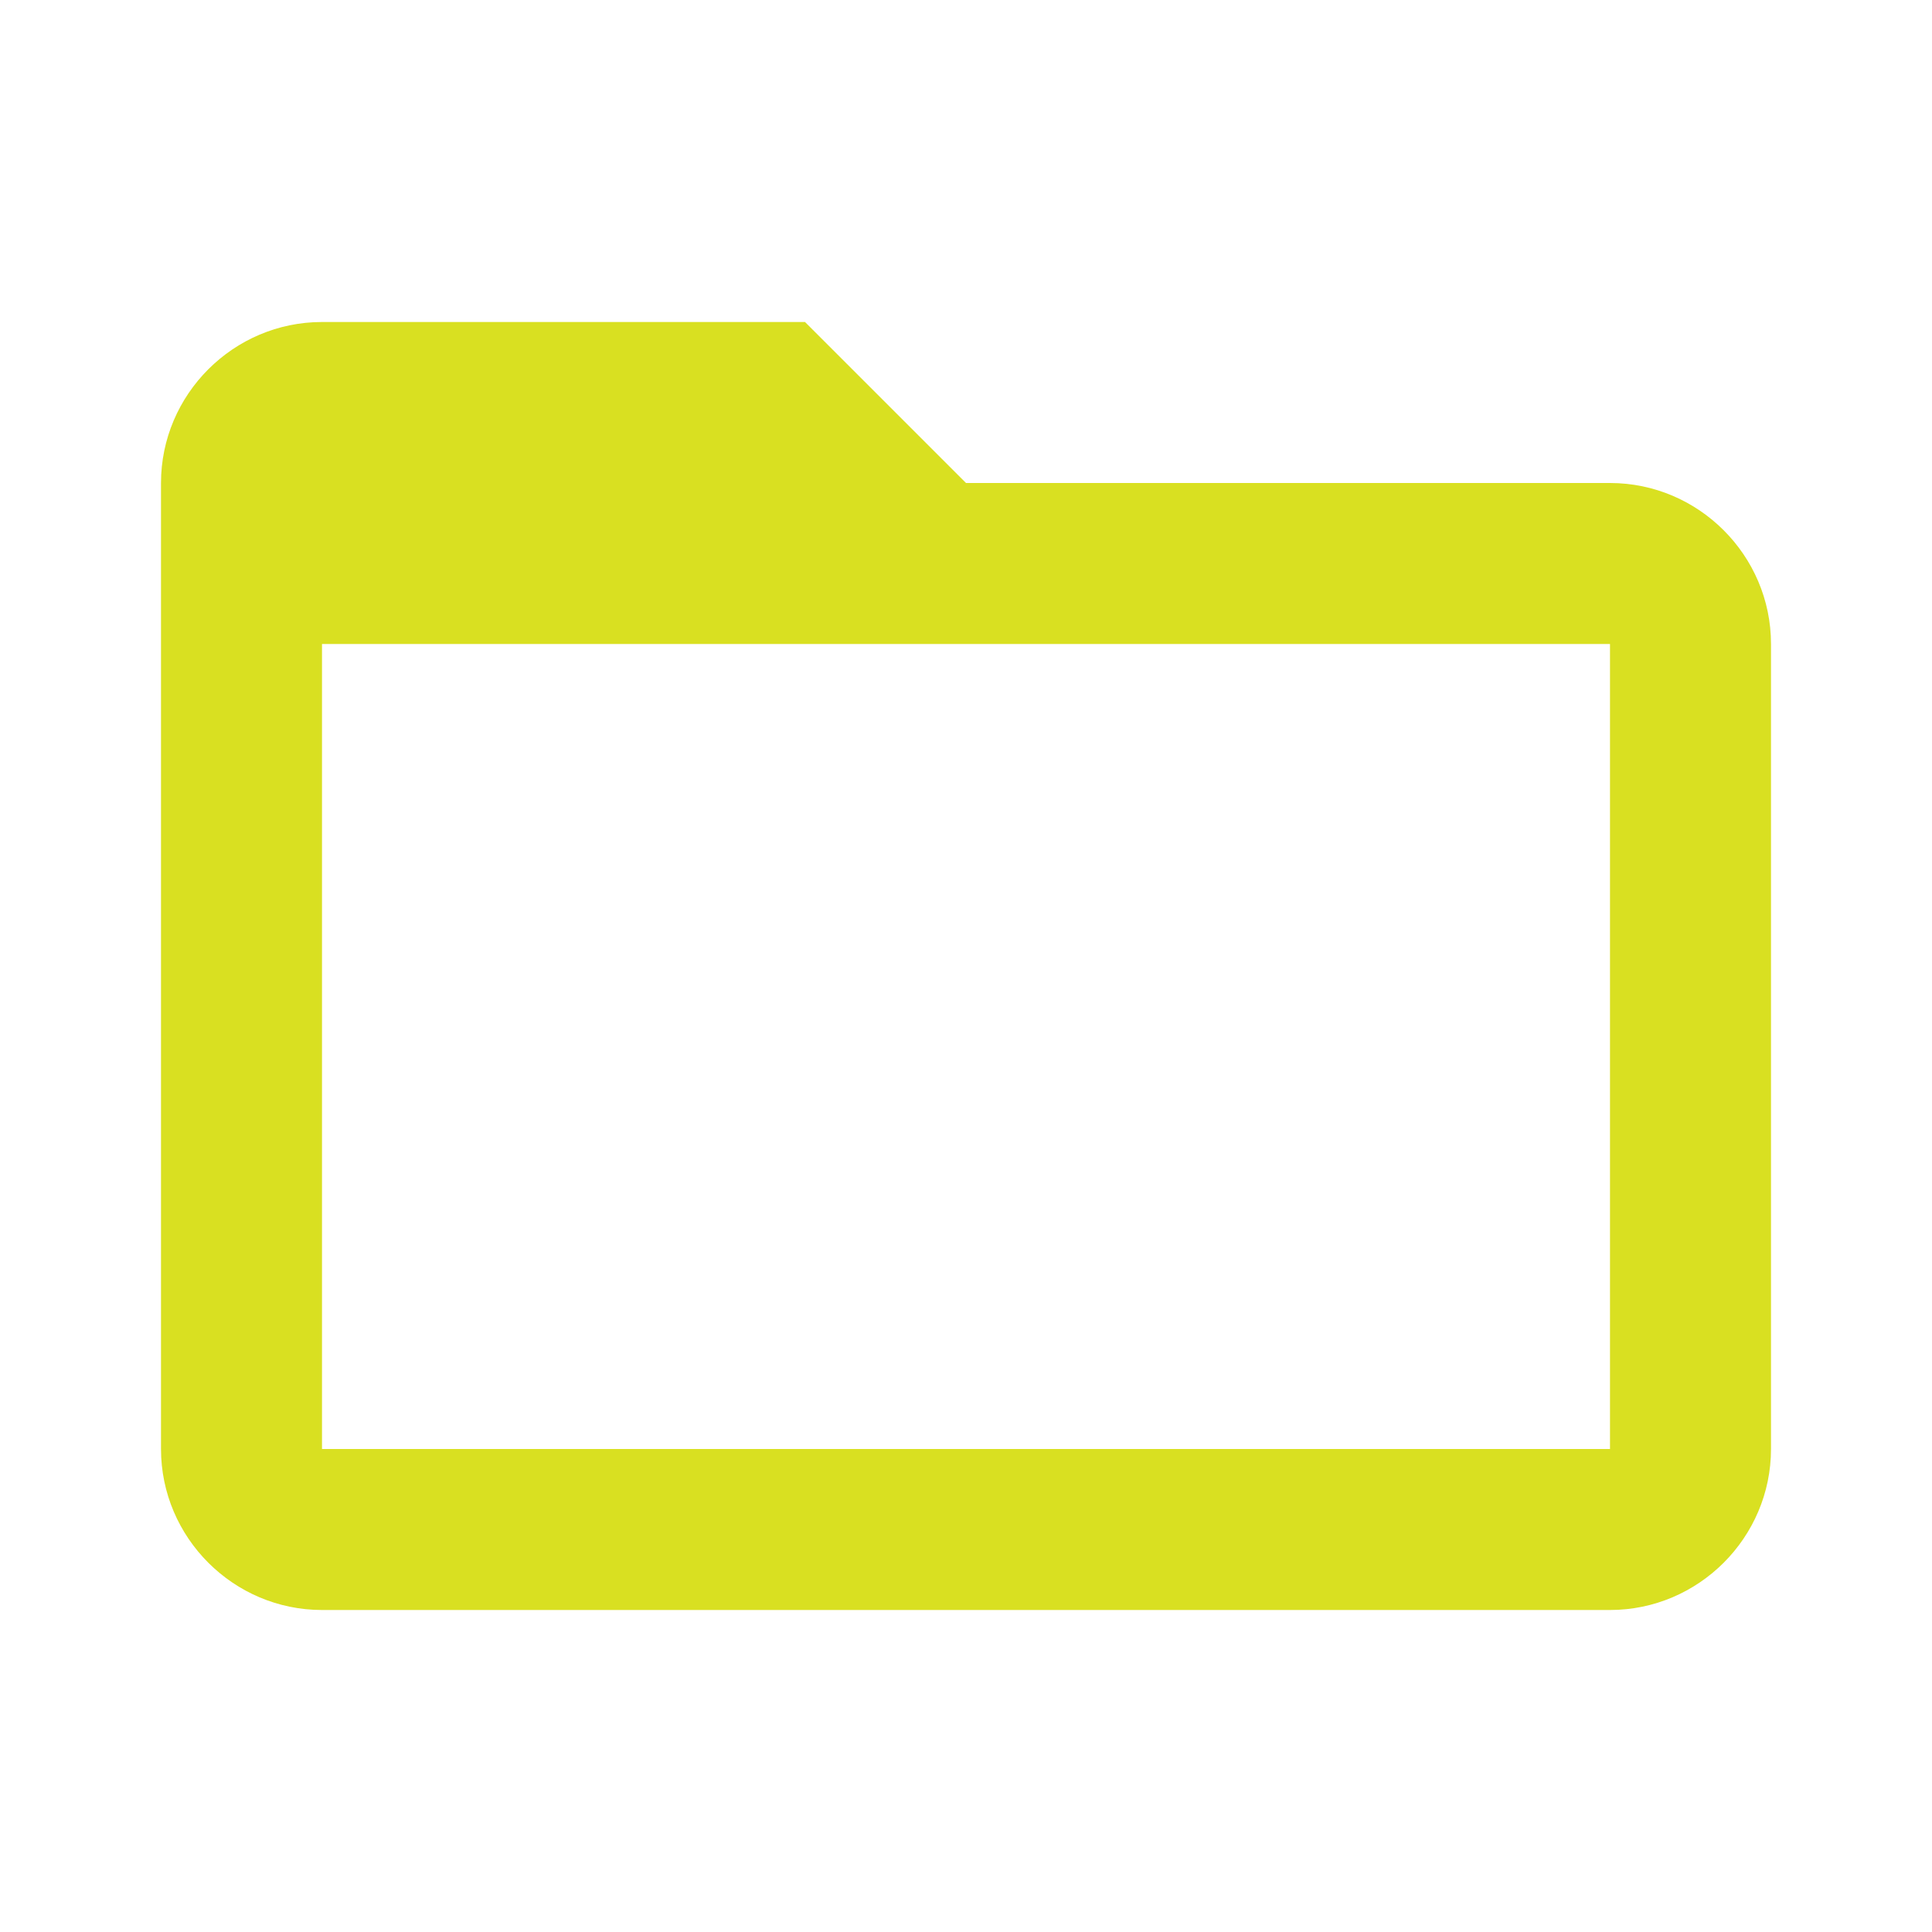
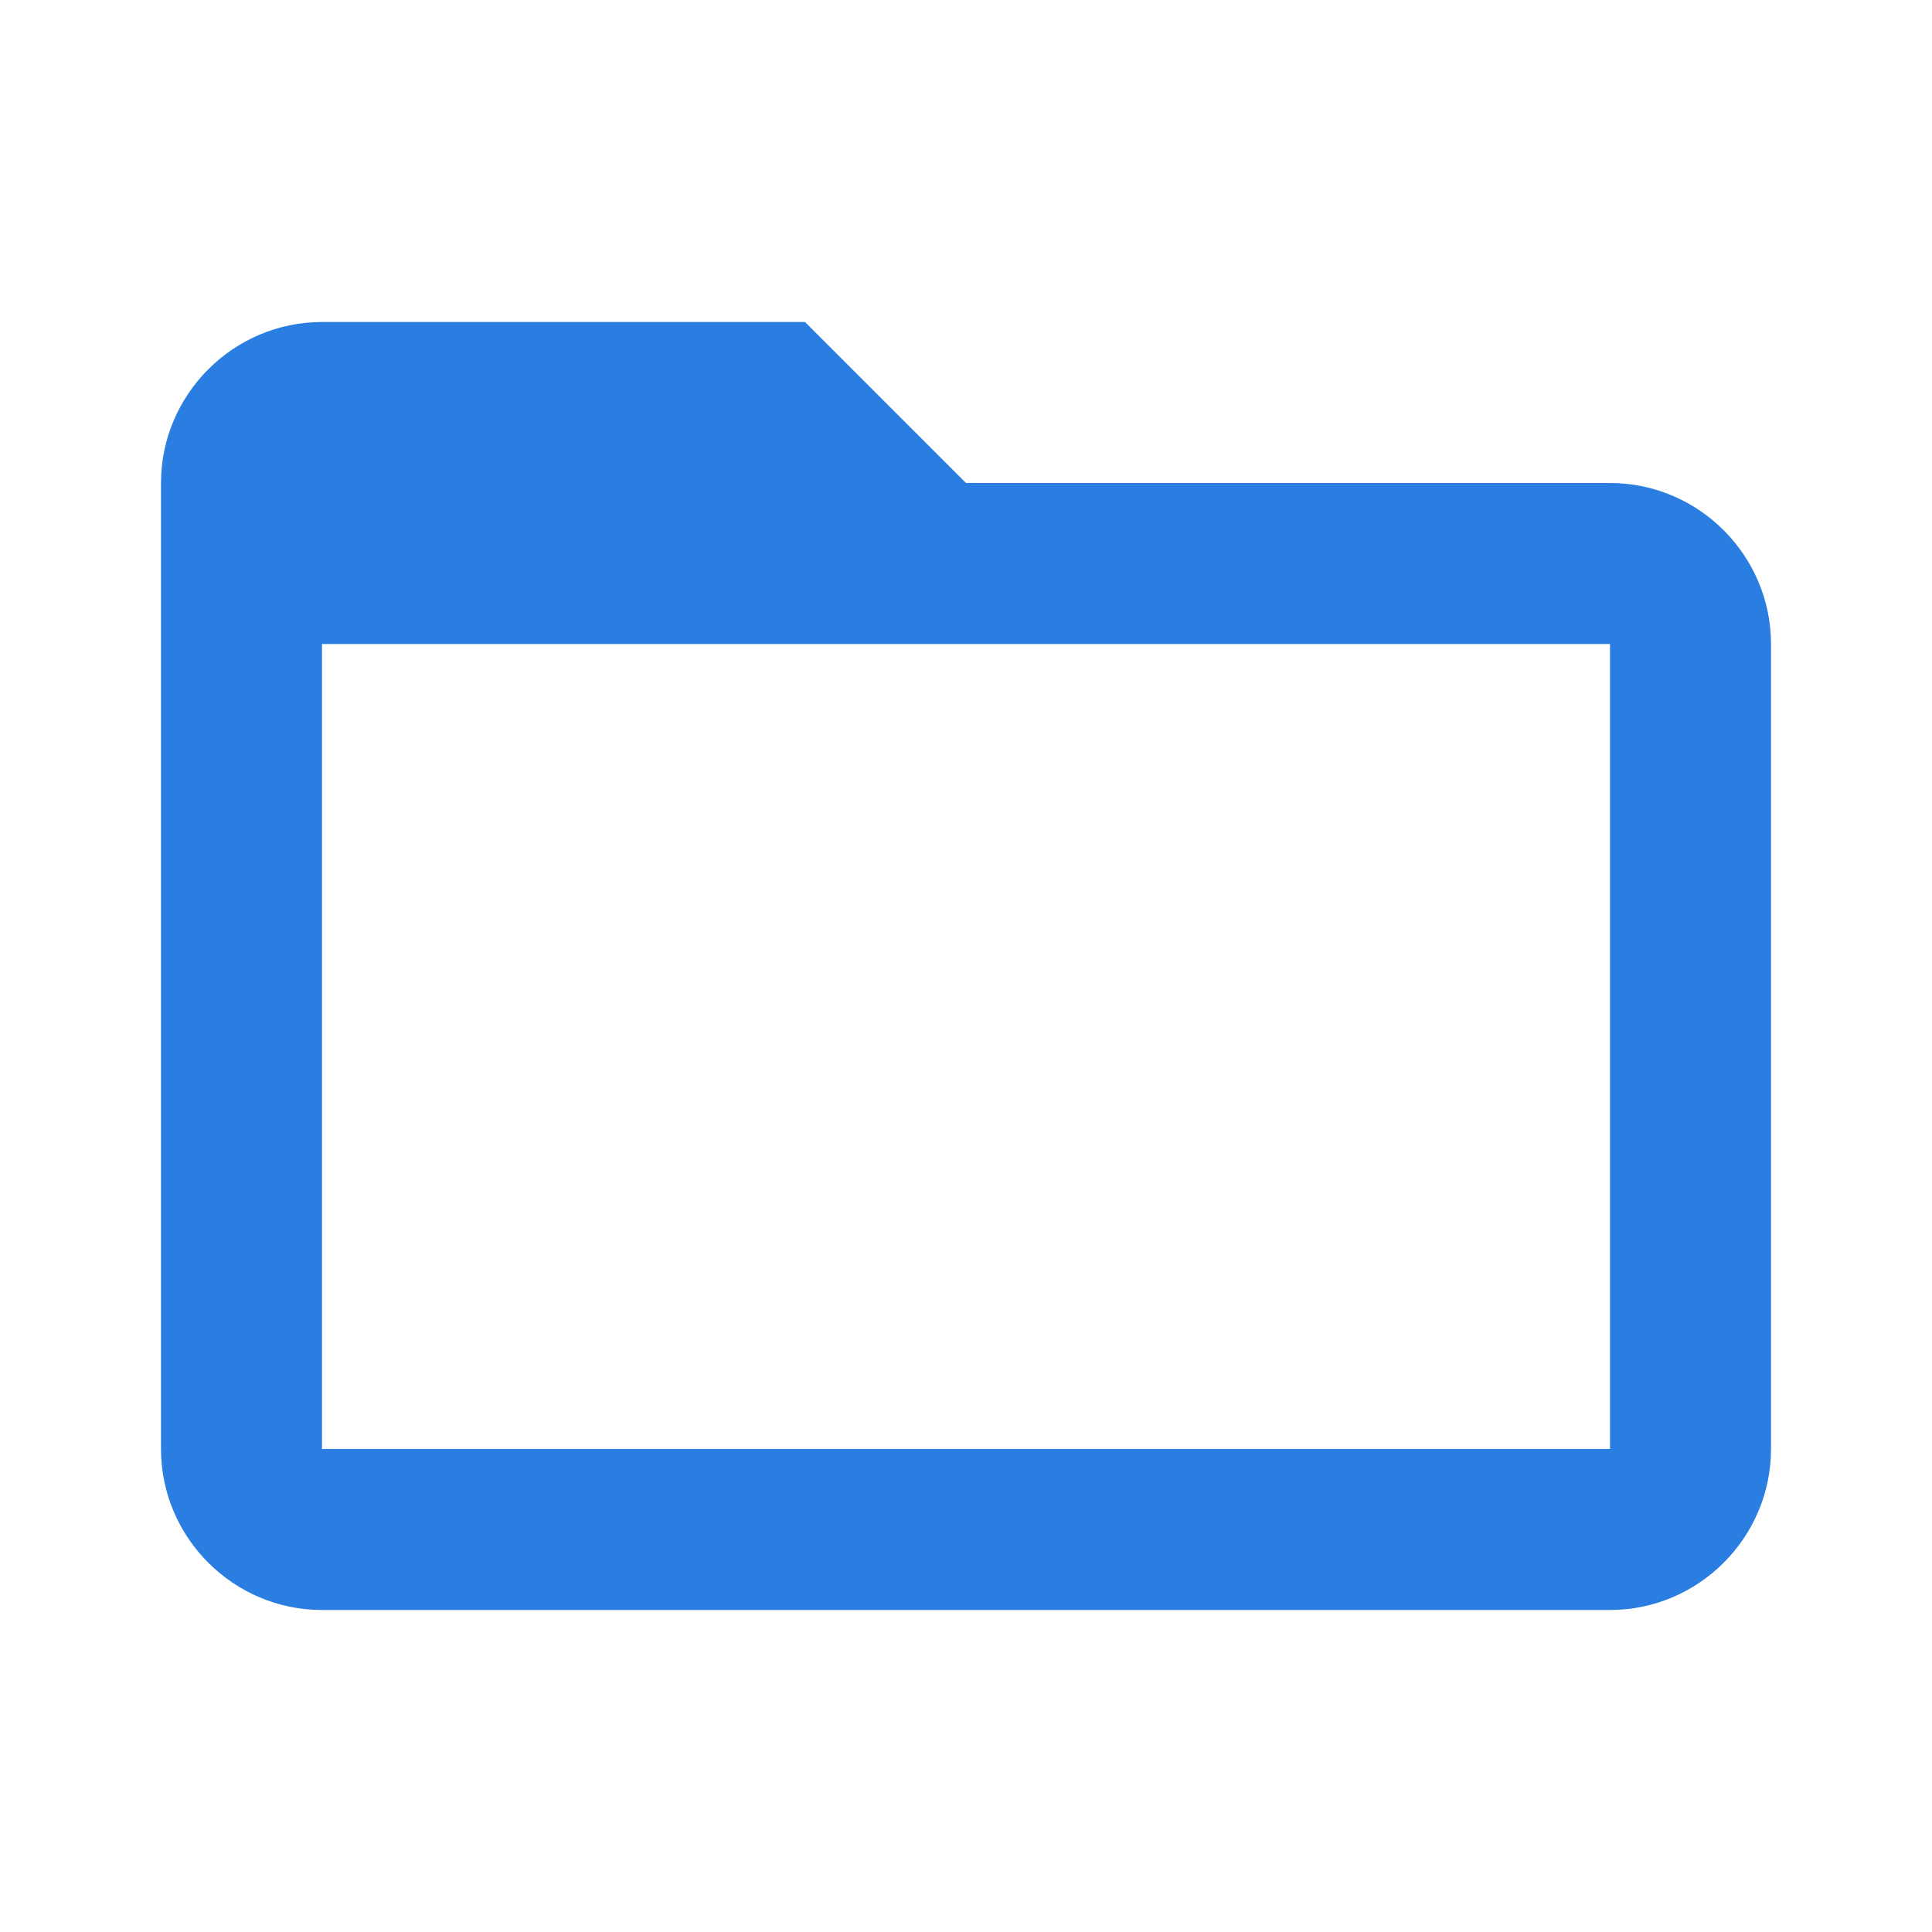
<svg xmlns="http://www.w3.org/2000/svg" xmlns:xlink="http://www.w3.org/1999/xlink" width="24" height="24" x="0" y="0" enable-background="new 0 0 24 24" version="1.1" viewBox="0 0 24 24" xml:space="preserve">
-   <style type="text/css">.st0{fill:none}.st1{clip-path:url(#SVGID_2_)}.st2{fill:none;stroke:#000;stroke-width:.25;stroke-miterlimit:10}.st3{opacity:.4}.st4{fill:none;stroke:#000;stroke-width:.25;stroke-miterlimit:10}.st4,.st5{clip-path:url(#SVGID_4_)}.st9{fill:#d9e021}.st20{display:none}</style>
+   <style type="text/css">.st0{fill:none}.st1{clip-path:url(#SVGID_2_)}.st2{fill:none;stroke:#000;stroke-width:.25;stroke-miterlimit:10}.st3{opacity:.4}.st4{fill:none;stroke:#000;stroke-width:.25;stroke-miterlimit:10}.st4,.st5{clip-path:url(#SVGID_4_)}.st9{fill:#2A7DE1}.st20{display:none}</style>
  <symbol id="material_x5F_system_x5F_icon_x5F_border" viewBox="0 -48 48 48">
    <rect width="48" height="48" y="-48" class="st0" />
  </symbol>
  <symbol id="material_x5F_system_x5F_icon_x5F_grid" viewBox="0 -48 48 48">
    <g>
      <defs>
        <rect id="SVGID_1_" width="48" height="48" x="0" y="-48" />
      </defs>
      <clipPath id="SVGID_2_">
        <use overflow="visible" xlink:href="#SVGID_1_" />
      </clipPath>
      <g class="st1">
        <g>
          <line x1="2" x2="2" y1="-48" y2="0" class="st2" />
          <line x1="4" x2="4" y1="-48" y2="0" class="st2" />
          <line x1="6" x2="6" y1="-48" y2="0" class="st2" />
          <line x1="8" x2="8" y1="-48" y2="0" class="st2" />
          <line x1="10" x2="10" y1="-48" y2="0" class="st2" />
          <line x1="12" x2="12" y1="-48" y2="0" class="st2" />
          <line x1="14" x2="14" y1="-48" y2="0" class="st2" />
          <line x1="16" x2="16" y1="-48" y2="0" class="st2" />
          <line x1="18" x2="18" y1="-48" y2="0" class="st2" />
          <line x1="20" x2="20" y1="-48" y2="0" class="st2" />
          <line x1="22" x2="22" y1="-48" y2="0" class="st2" />
          <line x1="24" x2="24" y1="-48" y2="0" class="st2" />
          <line x1="26" x2="26" y1="-48" y2="0" class="st2" />
          <line x1="28" x2="28" y1="-48" y2="0" class="st2" />
          <line x1="30" x2="30" y1="-48" y2="0" class="st2" />
          <line x1="32" x2="32" y1="-48" y2="0" class="st2" />
          <line x1="34" x2="34" y1="-48" y2="0" class="st2" />
          <line x1="36" x2="36" y1="-48" y2="0" class="st2" />
          <line x1="38" x2="38" y1="-48" y2="0" class="st2" />
          <line x1="40" x2="40" y1="-48" y2="0" class="st2" />
          <line x1="42" x2="42" y1="-48" y2="0" class="st2" />
          <line x1="44" x2="44" y1="-48" y2="0" class="st2" />
          <line x1="46" x2="46" y1="-48" y2="0" class="st2" />
        </g>
        <g>
          <line x1="0" x2="48" y1="-2" y2="-2" class="st2" />
          <line x1="0" x2="48" y1="-4" y2="-4" class="st2" />
          <line x1="0" x2="48" y1="-6" y2="-6" class="st2" />
          <line x1="0" x2="48" y1="-8" y2="-8" class="st2" />
          <line x1="0" x2="48" y1="-10" y2="-10" class="st2" />
          <line x1="0" x2="48" y1="-12" y2="-12" class="st2" />
          <line x1="0" x2="48" y1="-14" y2="-14" class="st2" />
          <line x1="0" x2="48" y1="-16" y2="-16" class="st2" />
          <line x1="0" x2="48" y1="-18" y2="-18" class="st2" />
          <line x1="0" x2="48" y1="-20" y2="-20" class="st2" />
          <line x1="0" x2="48" y1="-22" y2="-22" class="st2" />
          <line x1="0" x2="48" y1="-24" y2="-24" class="st2" />
          <line x1="0" x2="48" y1="-26" y2="-26" class="st2" />
          <line x1="0" x2="48" y1="-28" y2="-28" class="st2" />
          <line x1="0" x2="48" y1="-30" y2="-30" class="st2" />
          <line x1="0" x2="48" y1="-32" y2="-32" class="st2" />
          <line x1="0" x2="48" y1="-34" y2="-34" class="st2" />
          <line x1="0" x2="48" y1="-36" y2="-36" class="st2" />
          <line x1="0" x2="48" y1="-38" y2="-38" class="st2" />
          <line x1="0" x2="48" y1="-40" y2="-40" class="st2" />
          <line x1="0" x2="48" y1="-42" y2="-42" class="st2" />
          <line x1="0" x2="48" y1="-44" y2="-44" class="st2" />
          <line x1="0" x2="48" y1="-46" y2="-46" class="st2" />
        </g>
        <g>
          <path d="M47.8-0.2v-47.5H0.2v47.5H47.8 M48,0H0v-48h48V0L48,0z" />
        </g>
      </g>
    </g>
  </symbol>
  <symbol id="material_x5F_system_x5F_icon_x5F_keylines" viewBox="0 -48 48 48">
    <g class="st3">
      <defs>
        <rect id="SVGID_3_" width="48" height="48" x="0" y="-48" class="st3" />
      </defs>
      <clipPath id="SVGID_4_">
        <use overflow="visible" xlink:href="#SVGID_3_" />
      </clipPath>
      <line x1="24" x2="24" y1="0" y2="-48" class="st4" />
      <line x1="48" x2="0" y1="-24" y2="-24" class="st4" />
      <line x1="48" x2="0" y1="-16" y2="-16" class="st4" />
      <line x1="48" x2="0" y1="-32" y2="-32" class="st4" />
      <line x1="32" x2="32" y1="-48" y2="0" class="st4" />
      <line x1="16" x2="16" y1="-48" y2="0" class="st4" />
      <line x1="47.7" x2=".2" y1="-.3" y2="-47.8" class="st4" />
      <line x1=".2" x2="47.7" y1="-.3" y2="-47.8" class="st4" />
      <path d="M24-14c-5.5,0-10-4.5-10-10c0-5.5,4.5-10,10-10c5.5,0,10,4.5,10,10C34-18.5,29.5-14,24-14z" class="st4" />
      <path d="M24-4C12.9-4,4-12.9,4-24c0-11.1,8.9-20,20-20c11.1,0,20,8.9,20,20C44-12.9,35.1-4,24-4z" class="st4" />
      <path d="M38-6H10c-2.2,0-4-1.8-4-4v-28c0-2.2,1.8-4,4-4h28c2.2,0,4,1.8,4,4v28C42-7.8,40.2-6,38-6z" class="st4" />
      <path d="M40-8H8c-2.2,0-4-1.8-4-4v-24c0-2.2,1.8-4,4-4h32c2.2,0,4,1.8,4,4l0,24C44-9.8,42.2-8,40-8z" class="st4" />
      <path d="M40-40v32c0,2.2-1.8,4-4,4H12C9.8-4,8-5.8,8-8v-32c0-2.2,1.8-4,4-4h24C38.2-44,40-42.2,40-40z" class="st4" />
      <g class="st5">
        <path d="M47.7-0.3v-47.5H0.2v47.5H47.7 M48,0H0v-48h48V0L48,0z" />
      </g>
    </g>
  </symbol>
  <g id="border">
    <use width="48" height="48" y="-48" overflow="visible" transform="matrix(0.5 0 0 -0.5 3.916831e-04 5.698877e-05)" xlink:href="#material_x5F_system_x5F_icon_x5F_border" />
  </g>
  <g id="icon">
    <g>
      <path d="M0,0h24v24H0V0z" class="st0" />
      <path d="M20,6h-8l-2-2H4C2.9,4,2,4.9,2,6l0,12c0,1.1,0.9,2,2,2h16c1.1,0,2-0.9,2-2V8C22,6.9,21.1,6,20,6z M20,18H4V8 h16V18z" class="st9" />
    </g>
  </g>
  <g id="grid" class="st20">
    <use id="XMLID_8_" width="48" height="48" x="0" y="-48" display="inline" opacity=".15" overflow="visible" transform="matrix(0.5 0 0 -0.5 1.139775e-04 -2.620241e-04)" xlink:href="#material_x5F_system_x5F_icon_x5F_grid" />
  </g>
  <g id="keylines" class="st20">
    <use id="XMLID_5_" width="48" height="48" x="0" y="-48" display="inline" overflow="visible" transform="matrix(0.5 0 0 -0.5 1.709663e-04 -2.924798e-04)" xlink:href="#material_x5F_system_x5F_icon_x5F_keylines" />
  </g>
</svg>
